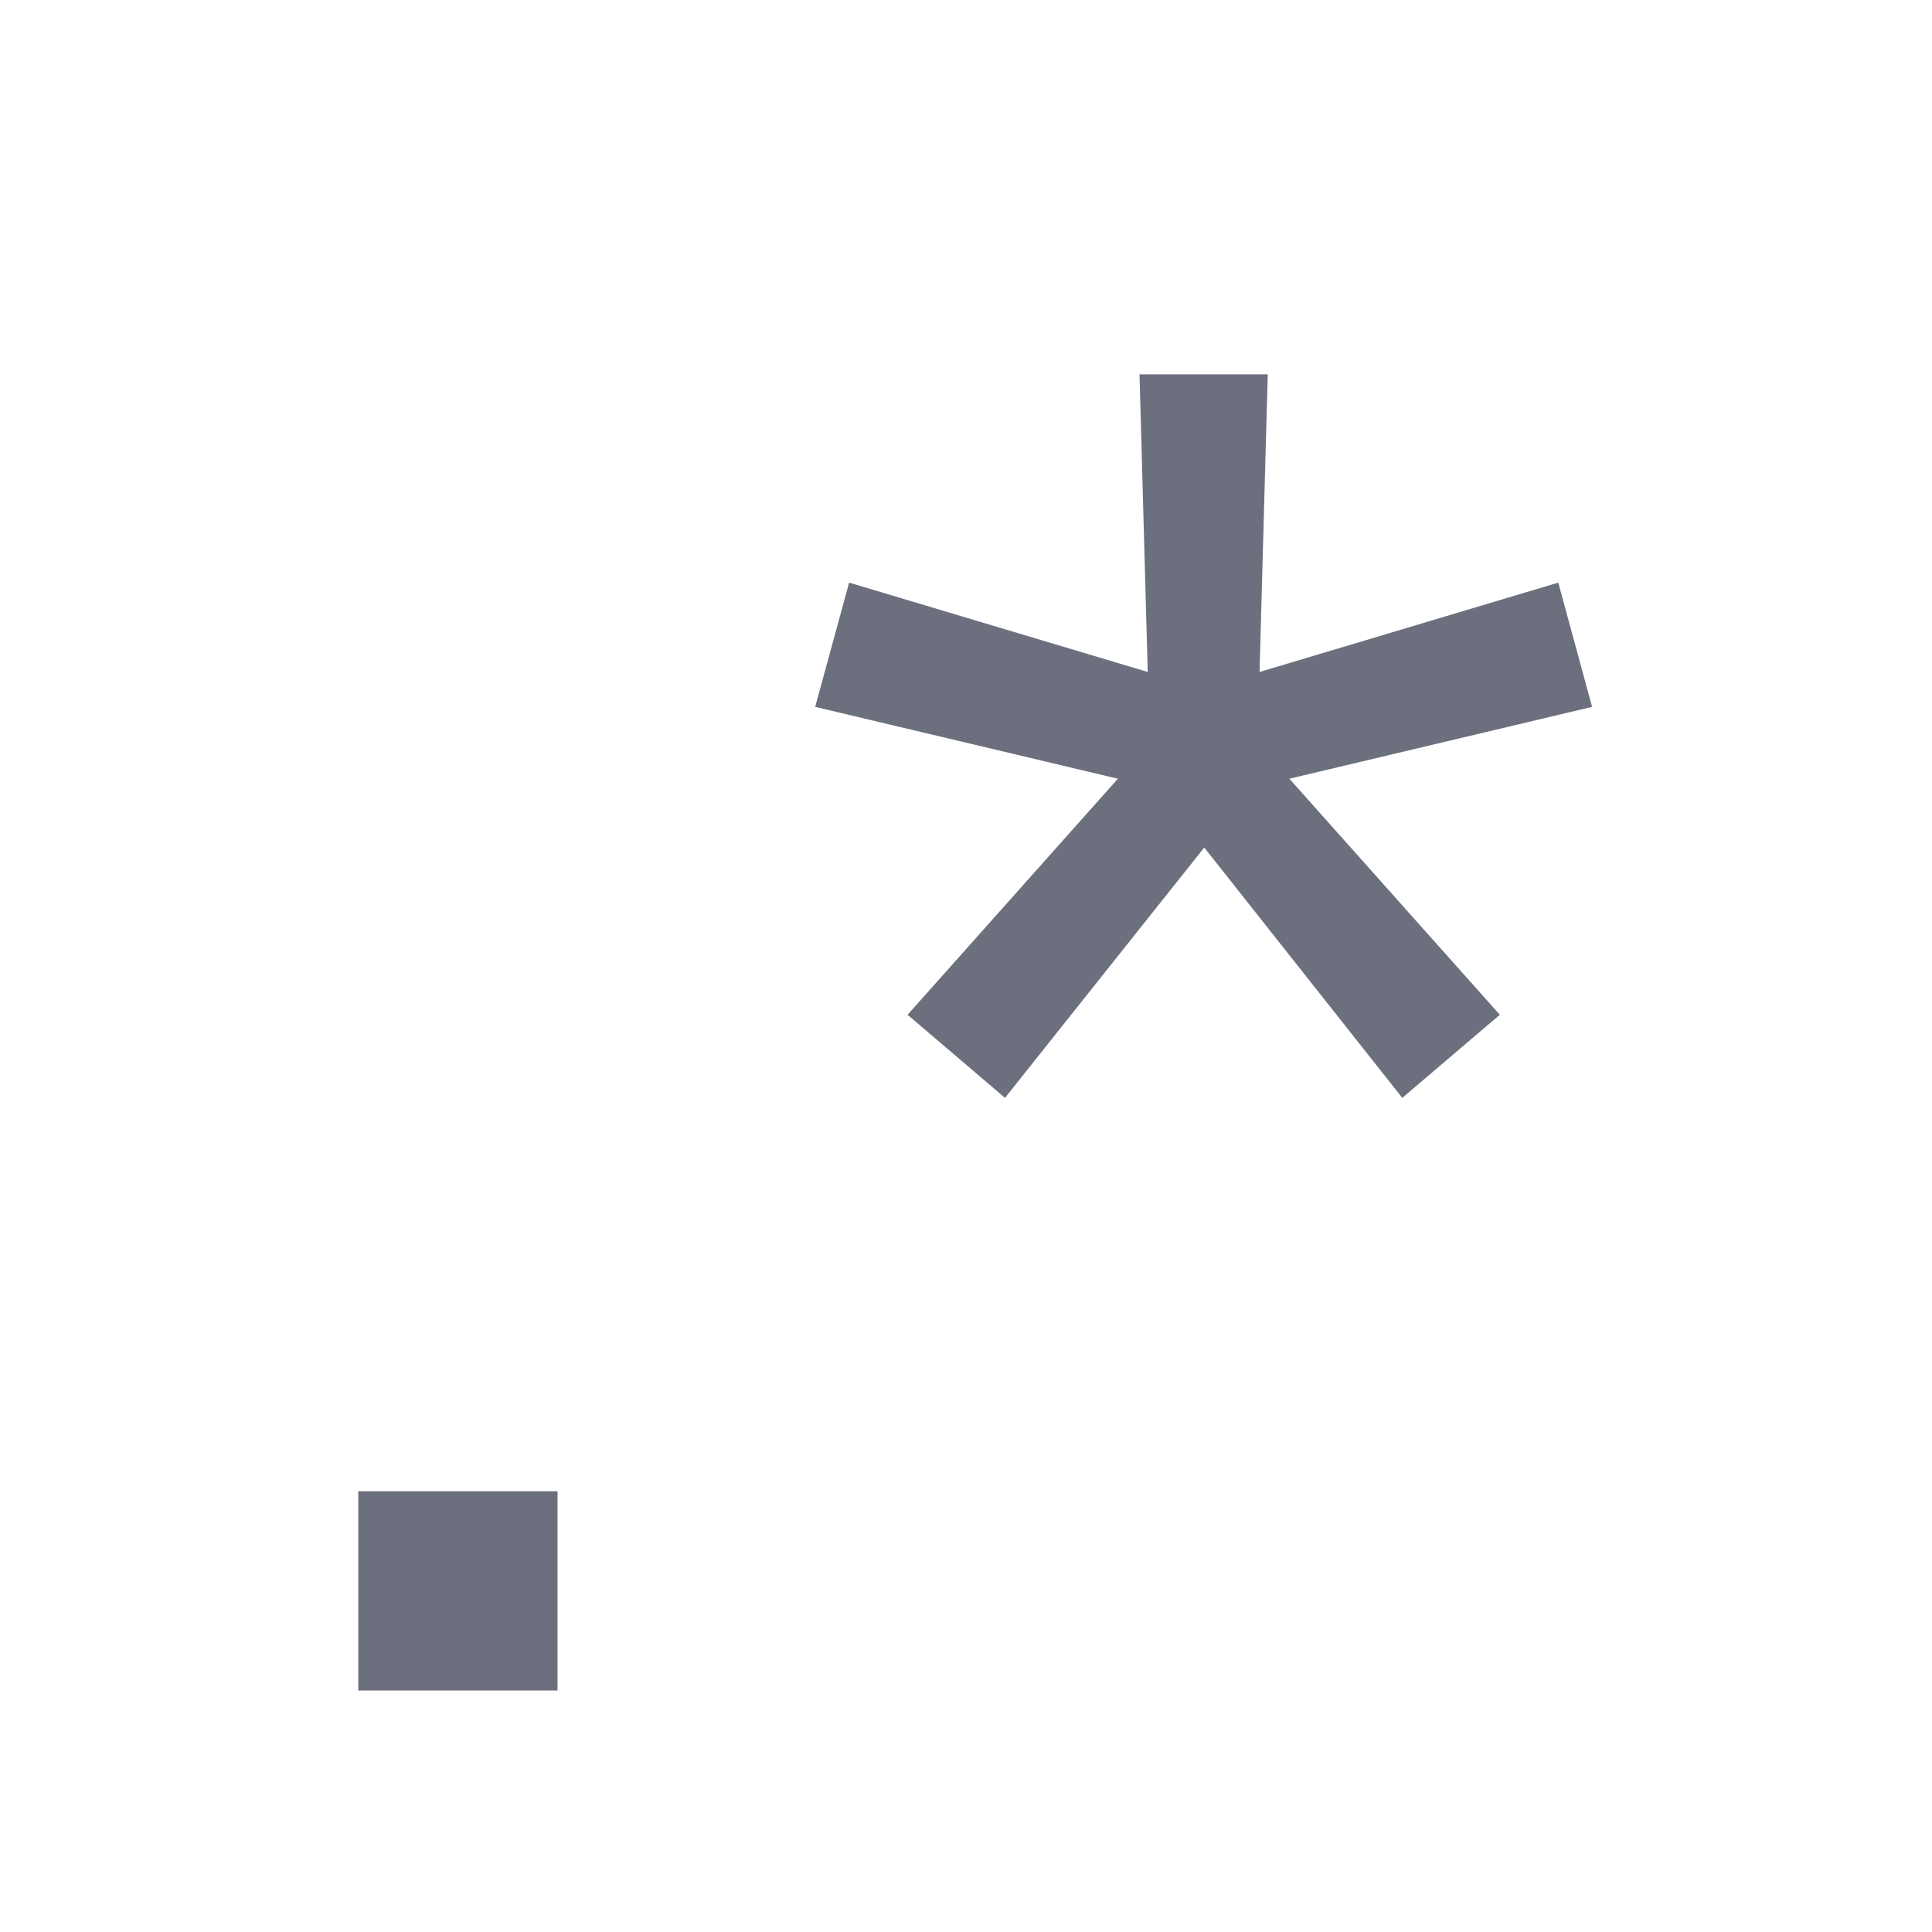
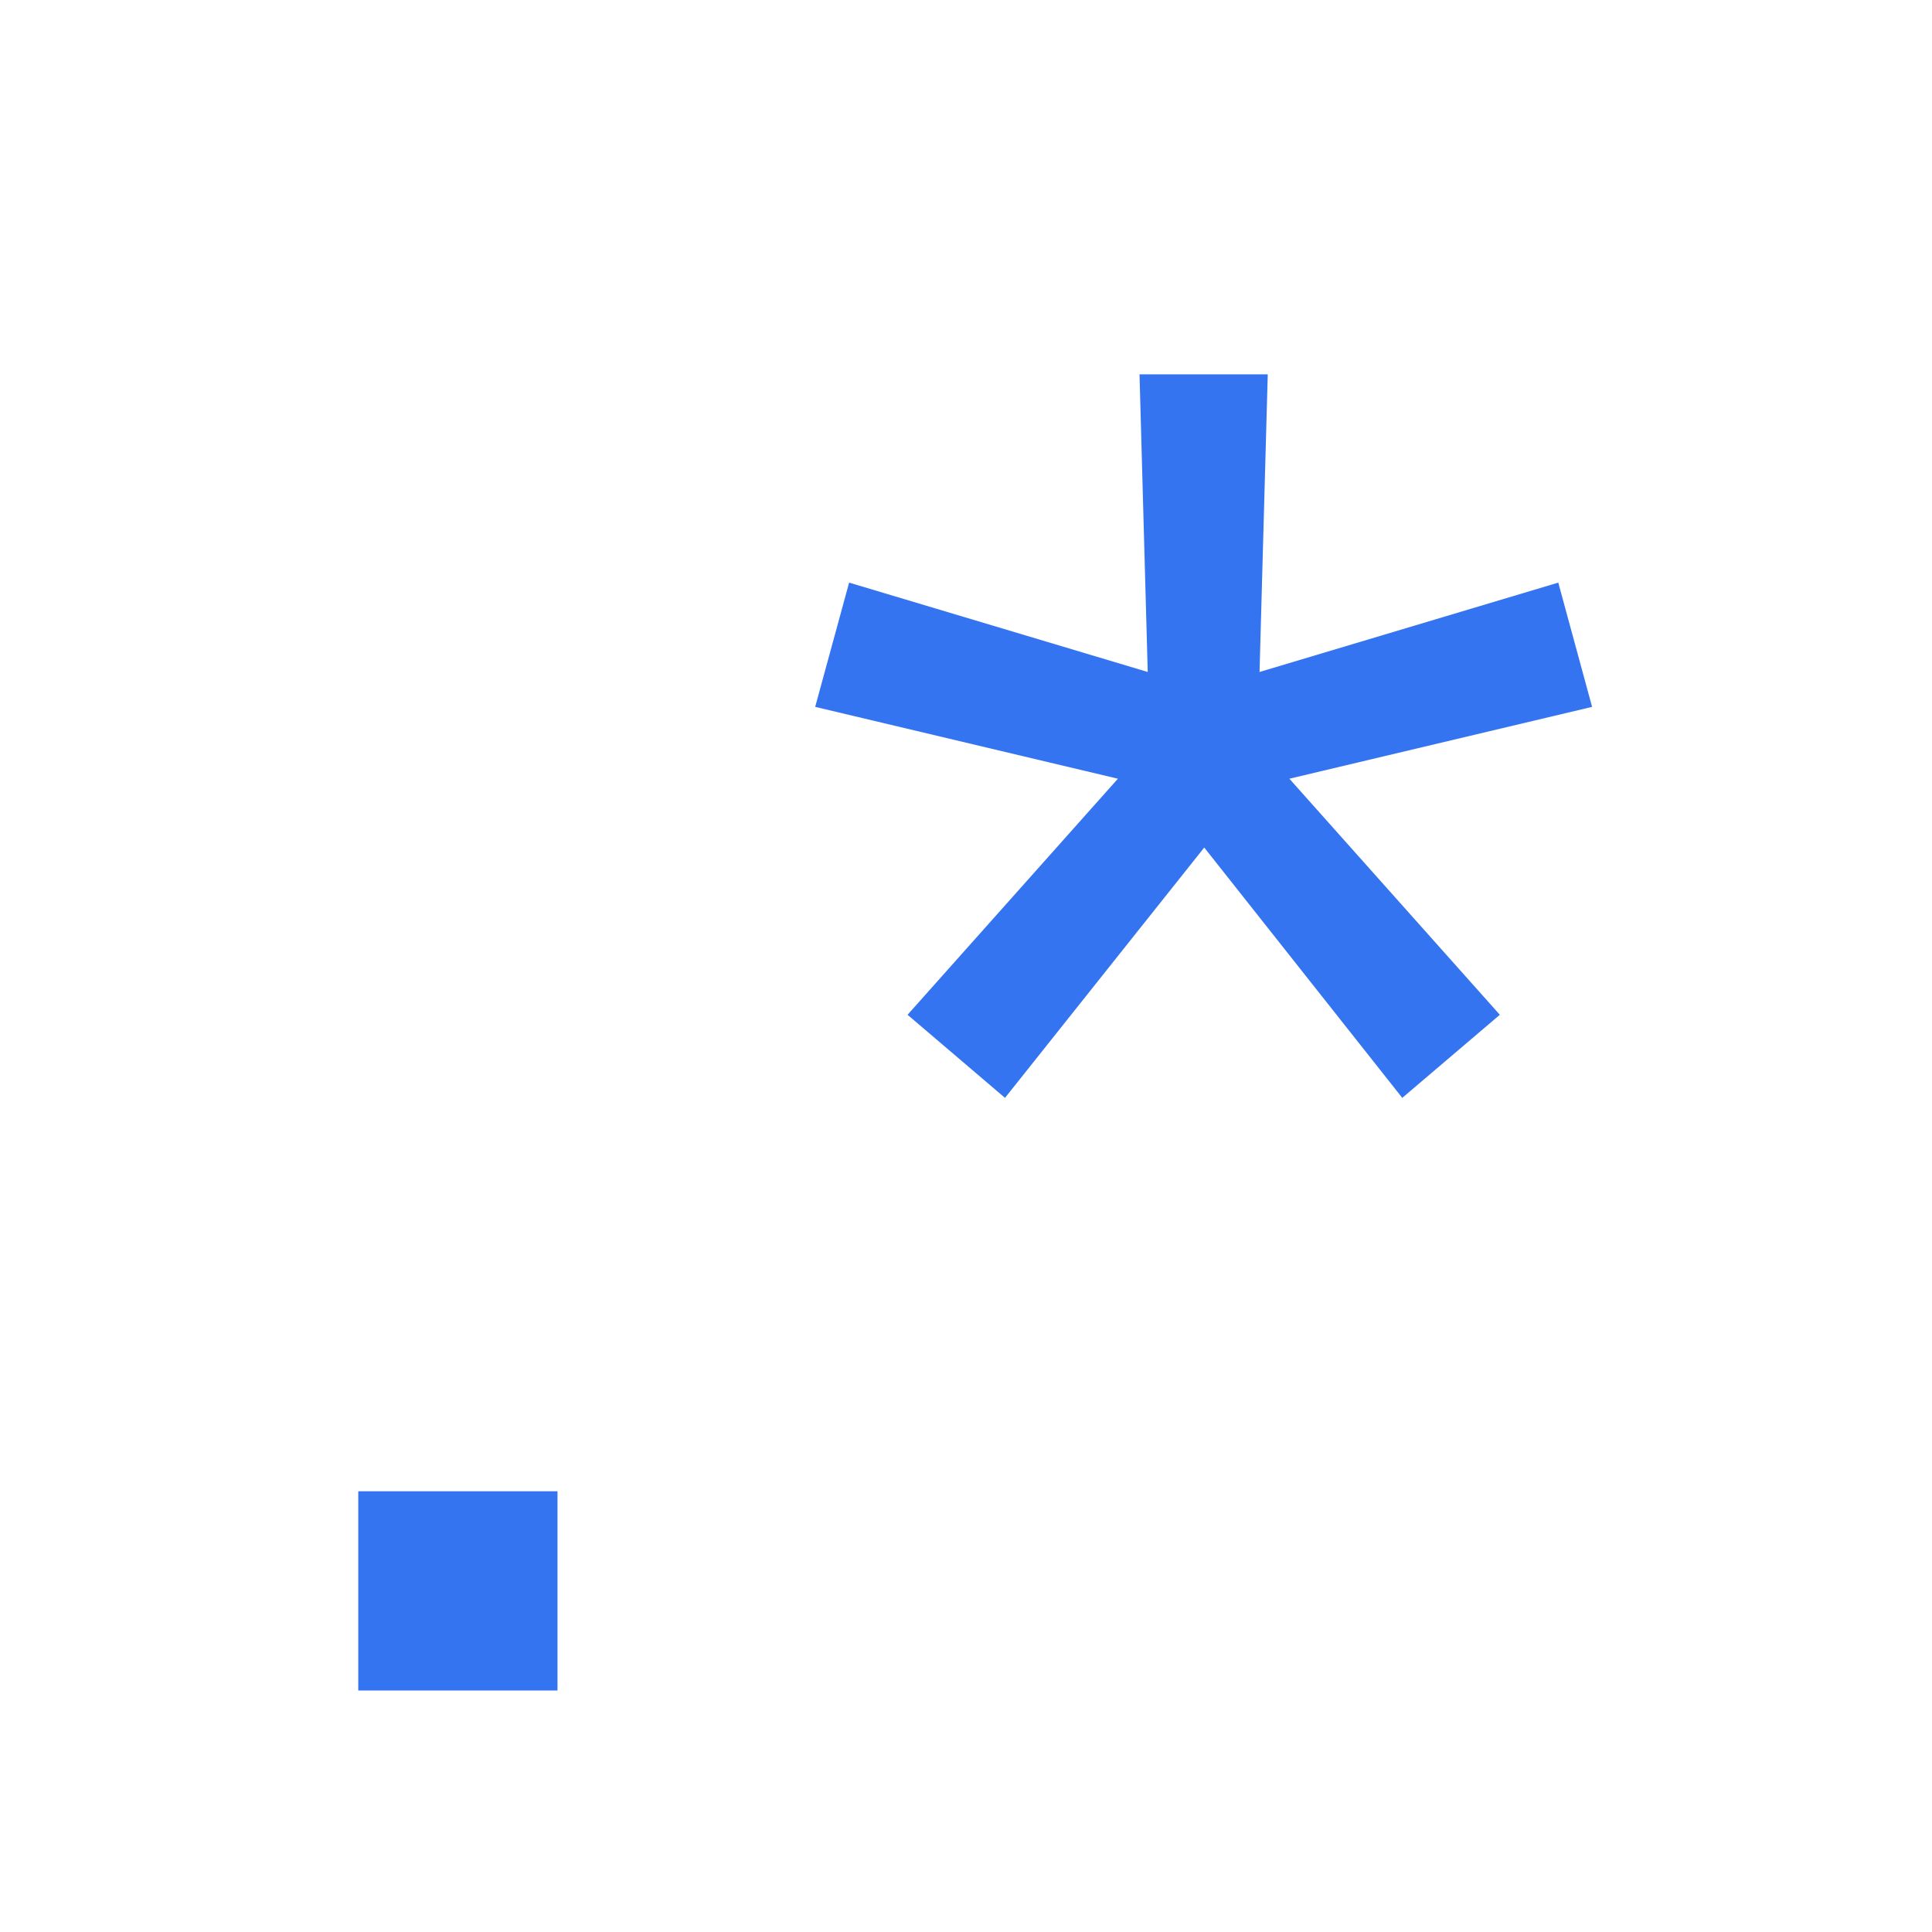
<svg xmlns="http://www.w3.org/2000/svg" width="16" height="16" viewBox="0 0 16 16" fill="none">
-   <path d="M2.967 14V12.35H4.617V14H2.967Z" fill="#6C707E" />
-   <path d="M12.905 4.825L13.185 5.854L10.678 6.449L12.421 8.404L11.613 9.092L9.973 7.019L8.323 9.092L7.516 8.404L9.258 6.449L6.751 5.854L7.032 4.825L9.505 5.565L9.437 3.1H10.499L10.431 5.565L12.905 4.825Z" fill="#6C707E" />
+   <path d="M2.967 14V12.35H4.617V14H2.967Z" fill="#3574F0" />
+   <path d="M12.905 4.825L13.185 5.854L10.678 6.449L12.421 8.404L11.613 9.092L9.973 7.019L8.323 9.092L7.516 8.404L9.258 6.449L6.751 5.854L7.032 4.825L9.505 5.565L9.437 3.1H10.499L10.431 5.565L12.905 4.825Z" fill="#3574F0" />
</svg>
